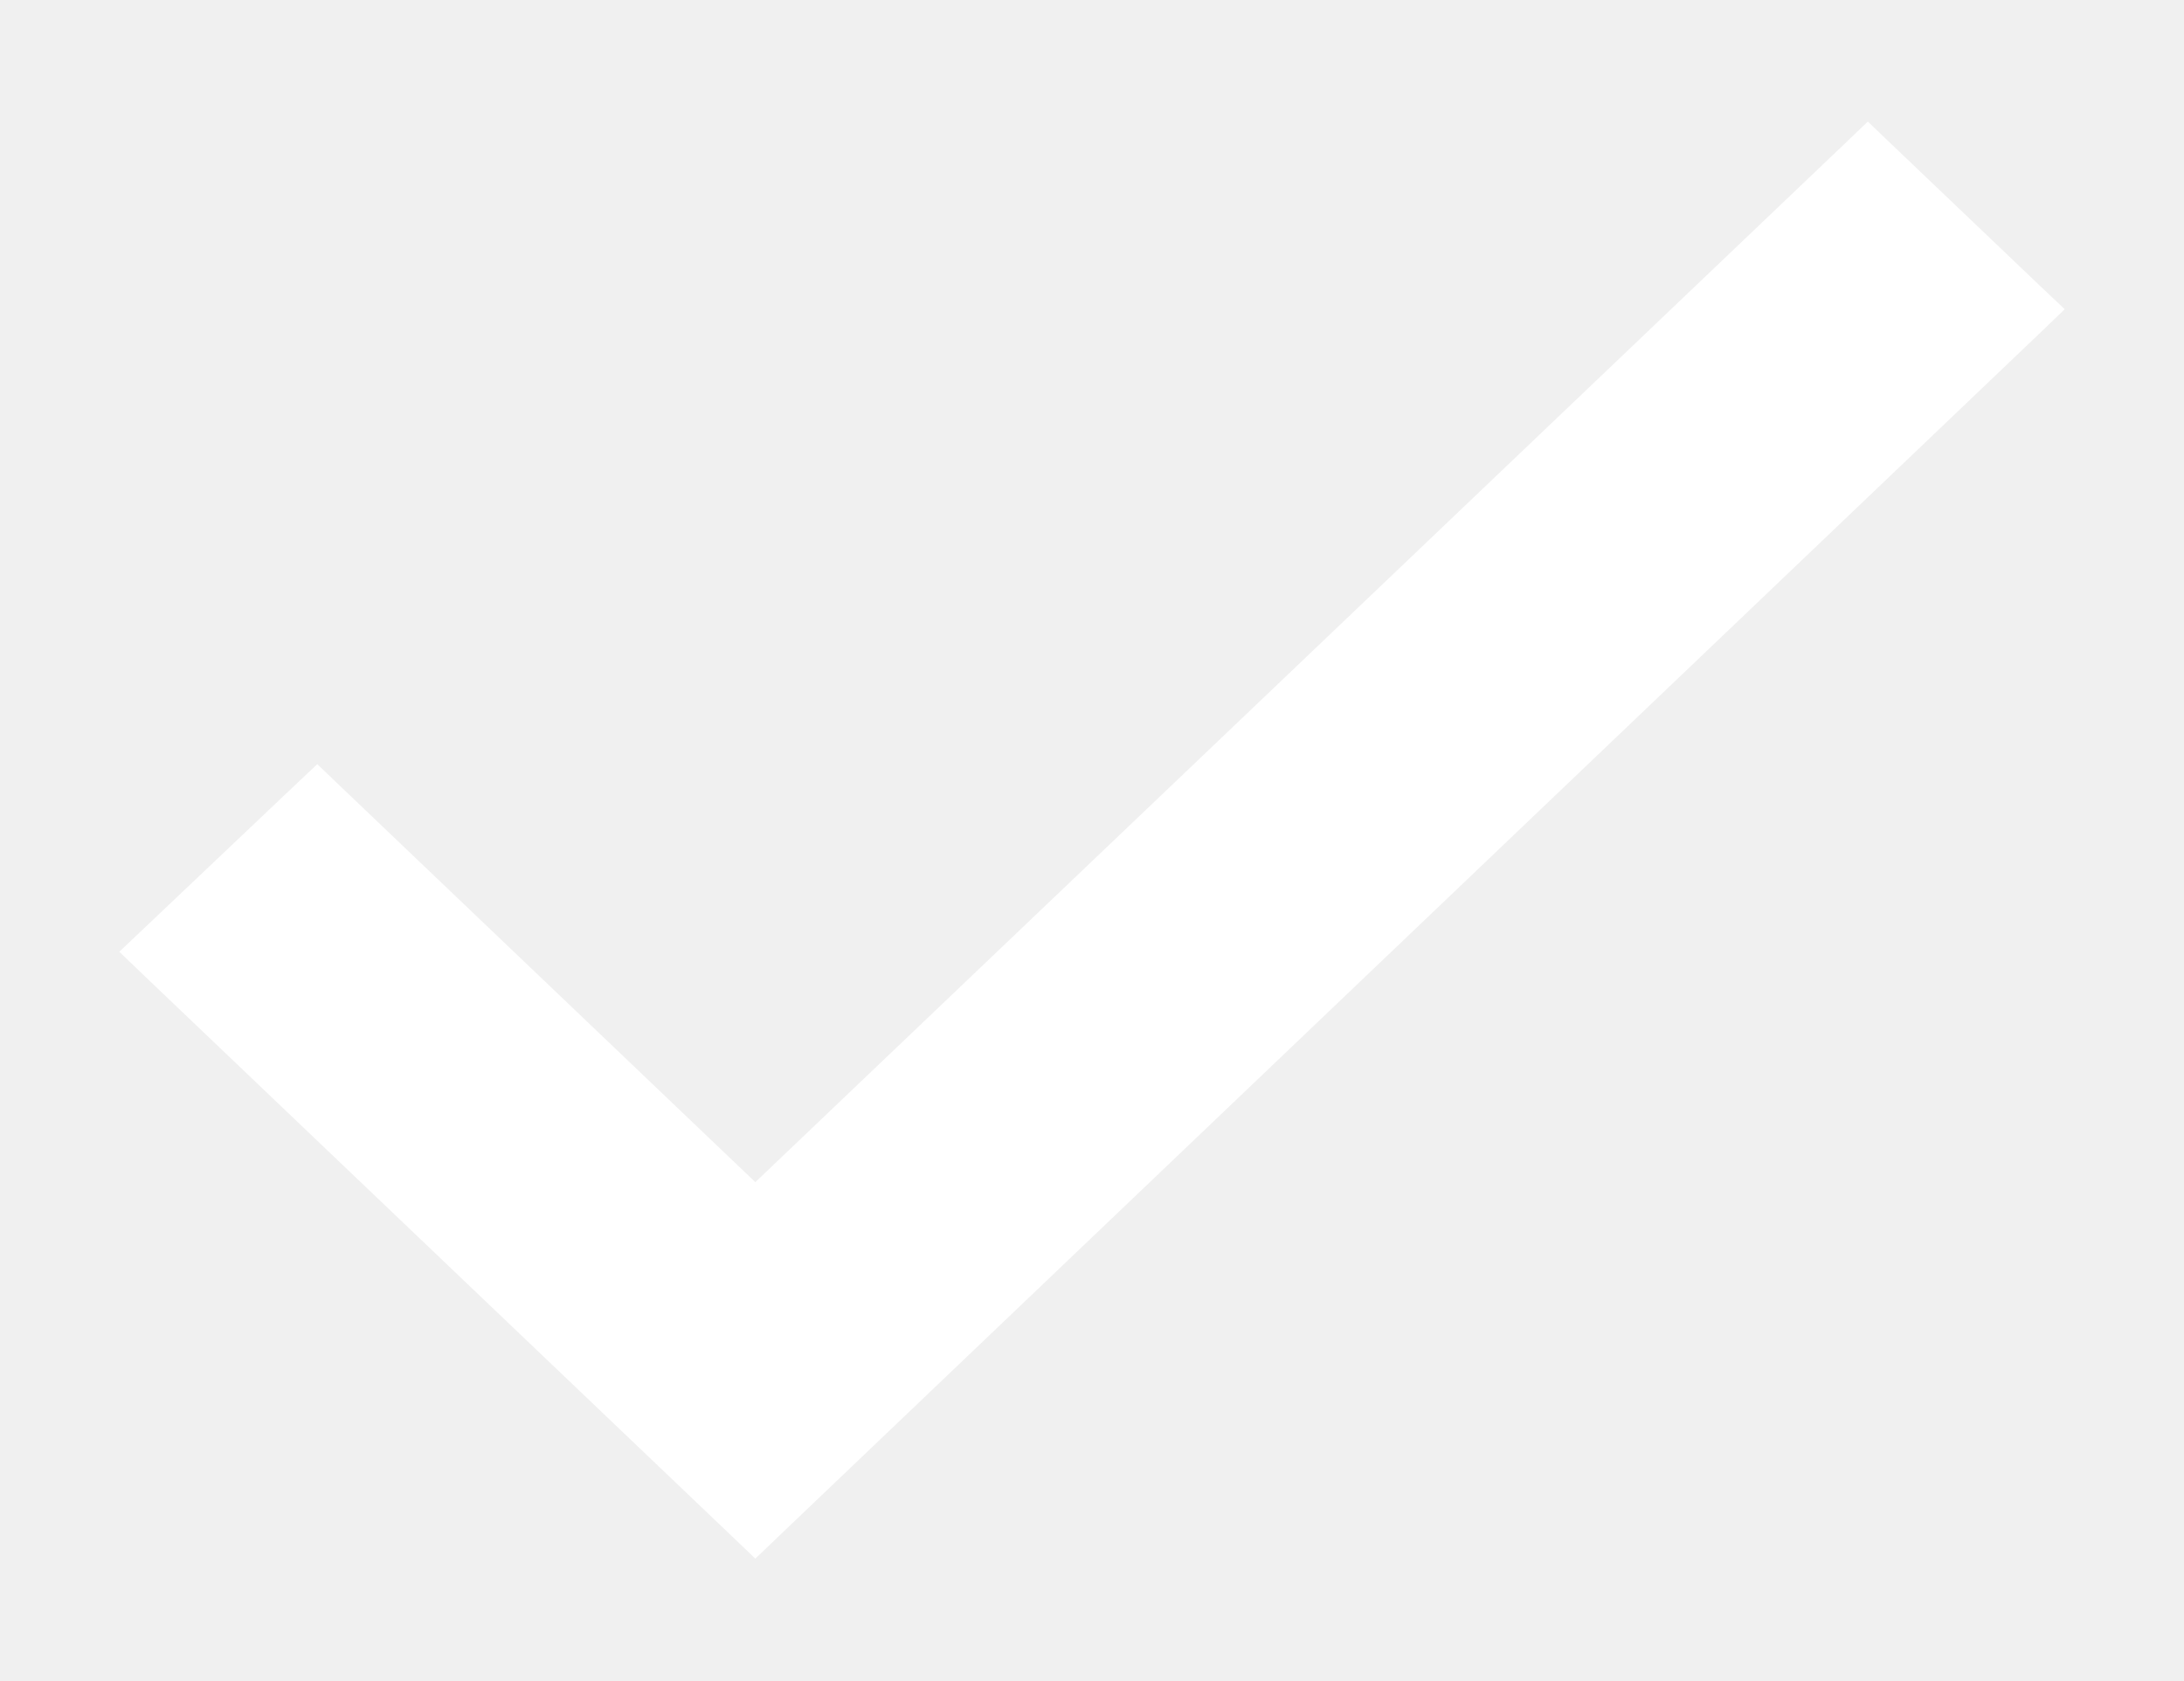
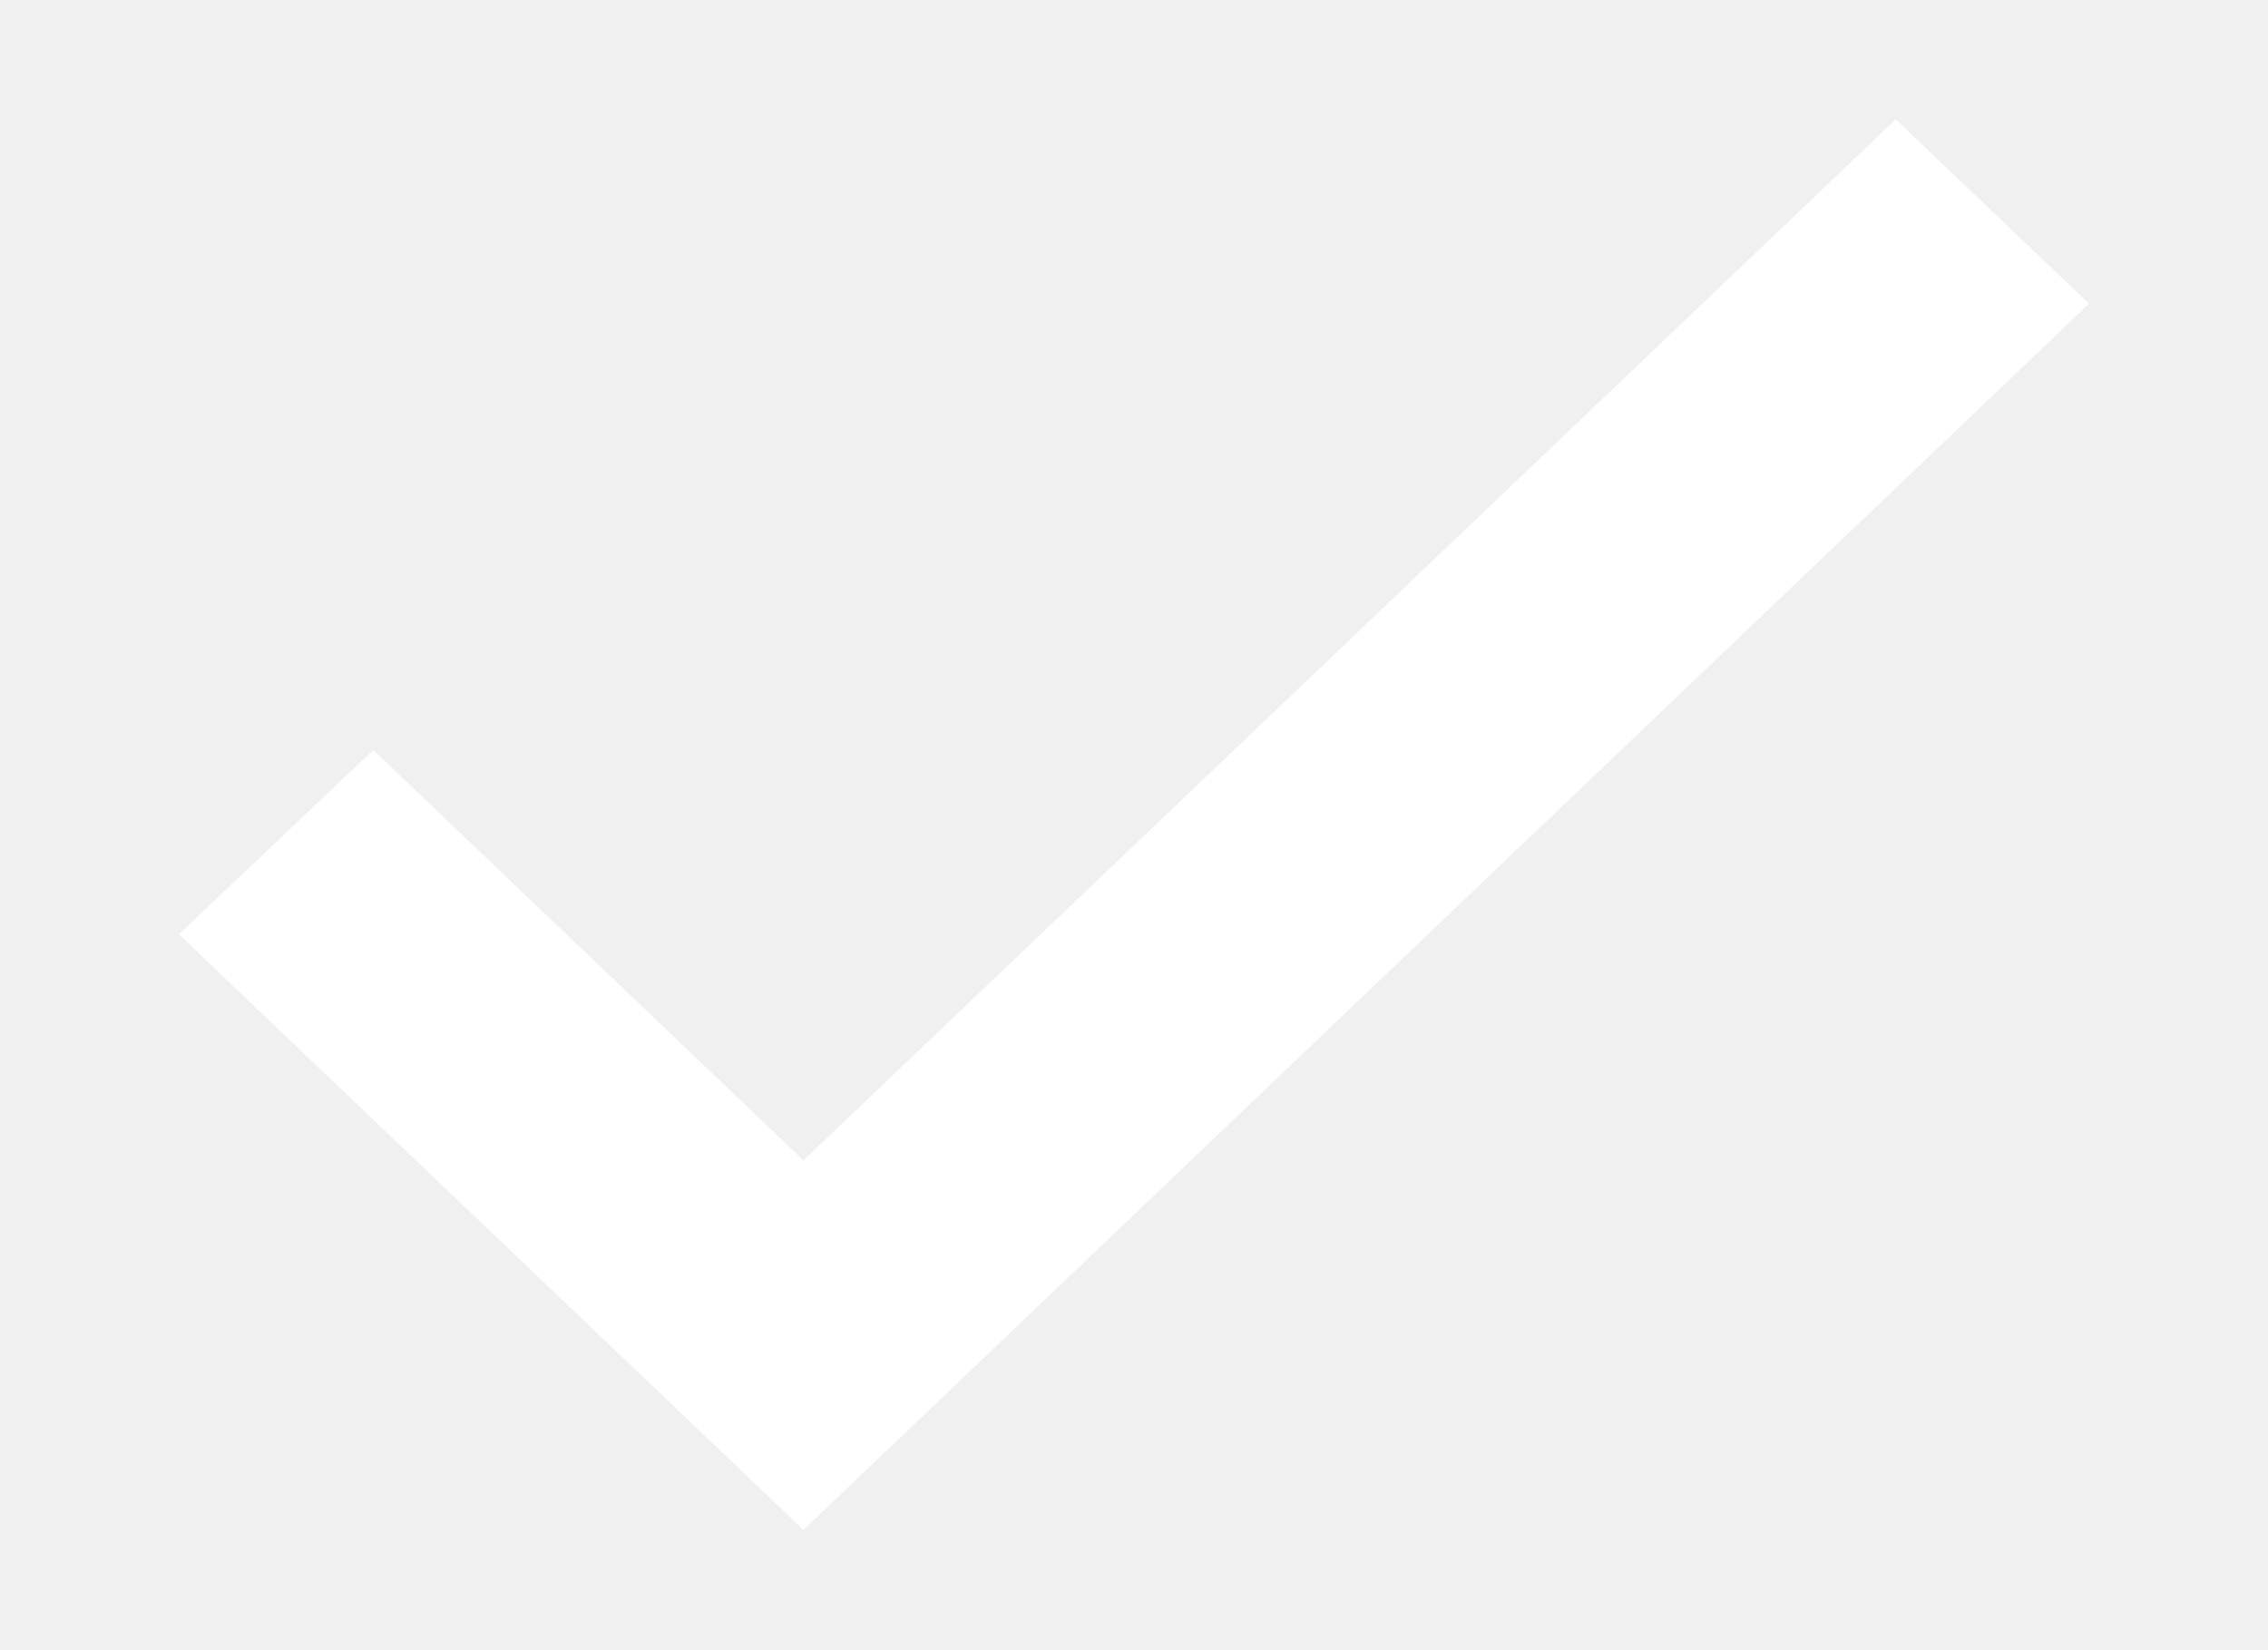
- <svg xmlns="http://www.w3.org/2000/svg" width="13" height="10" viewBox="0 0 13 10" fill="none">
+ <svg xmlns="http://www.w3.org/2000/svg" width="11" height="8" viewBox="0 0 13 10" fill="none">
  <path d="M1.957 4.752L1.888 4.686L1.819 4.751L0.931 5.593L0.855 5.665L0.931 5.738L4.427 9.072L4.496 9.138L4.565 9.072L12.069 1.914L12.145 1.841L12.069 1.769L11.187 0.928L11.118 0.862L11.049 0.928L4.496 7.174L1.957 4.752Z" fill="white" stroke="white" stroke-width="0.2" />
</svg>
